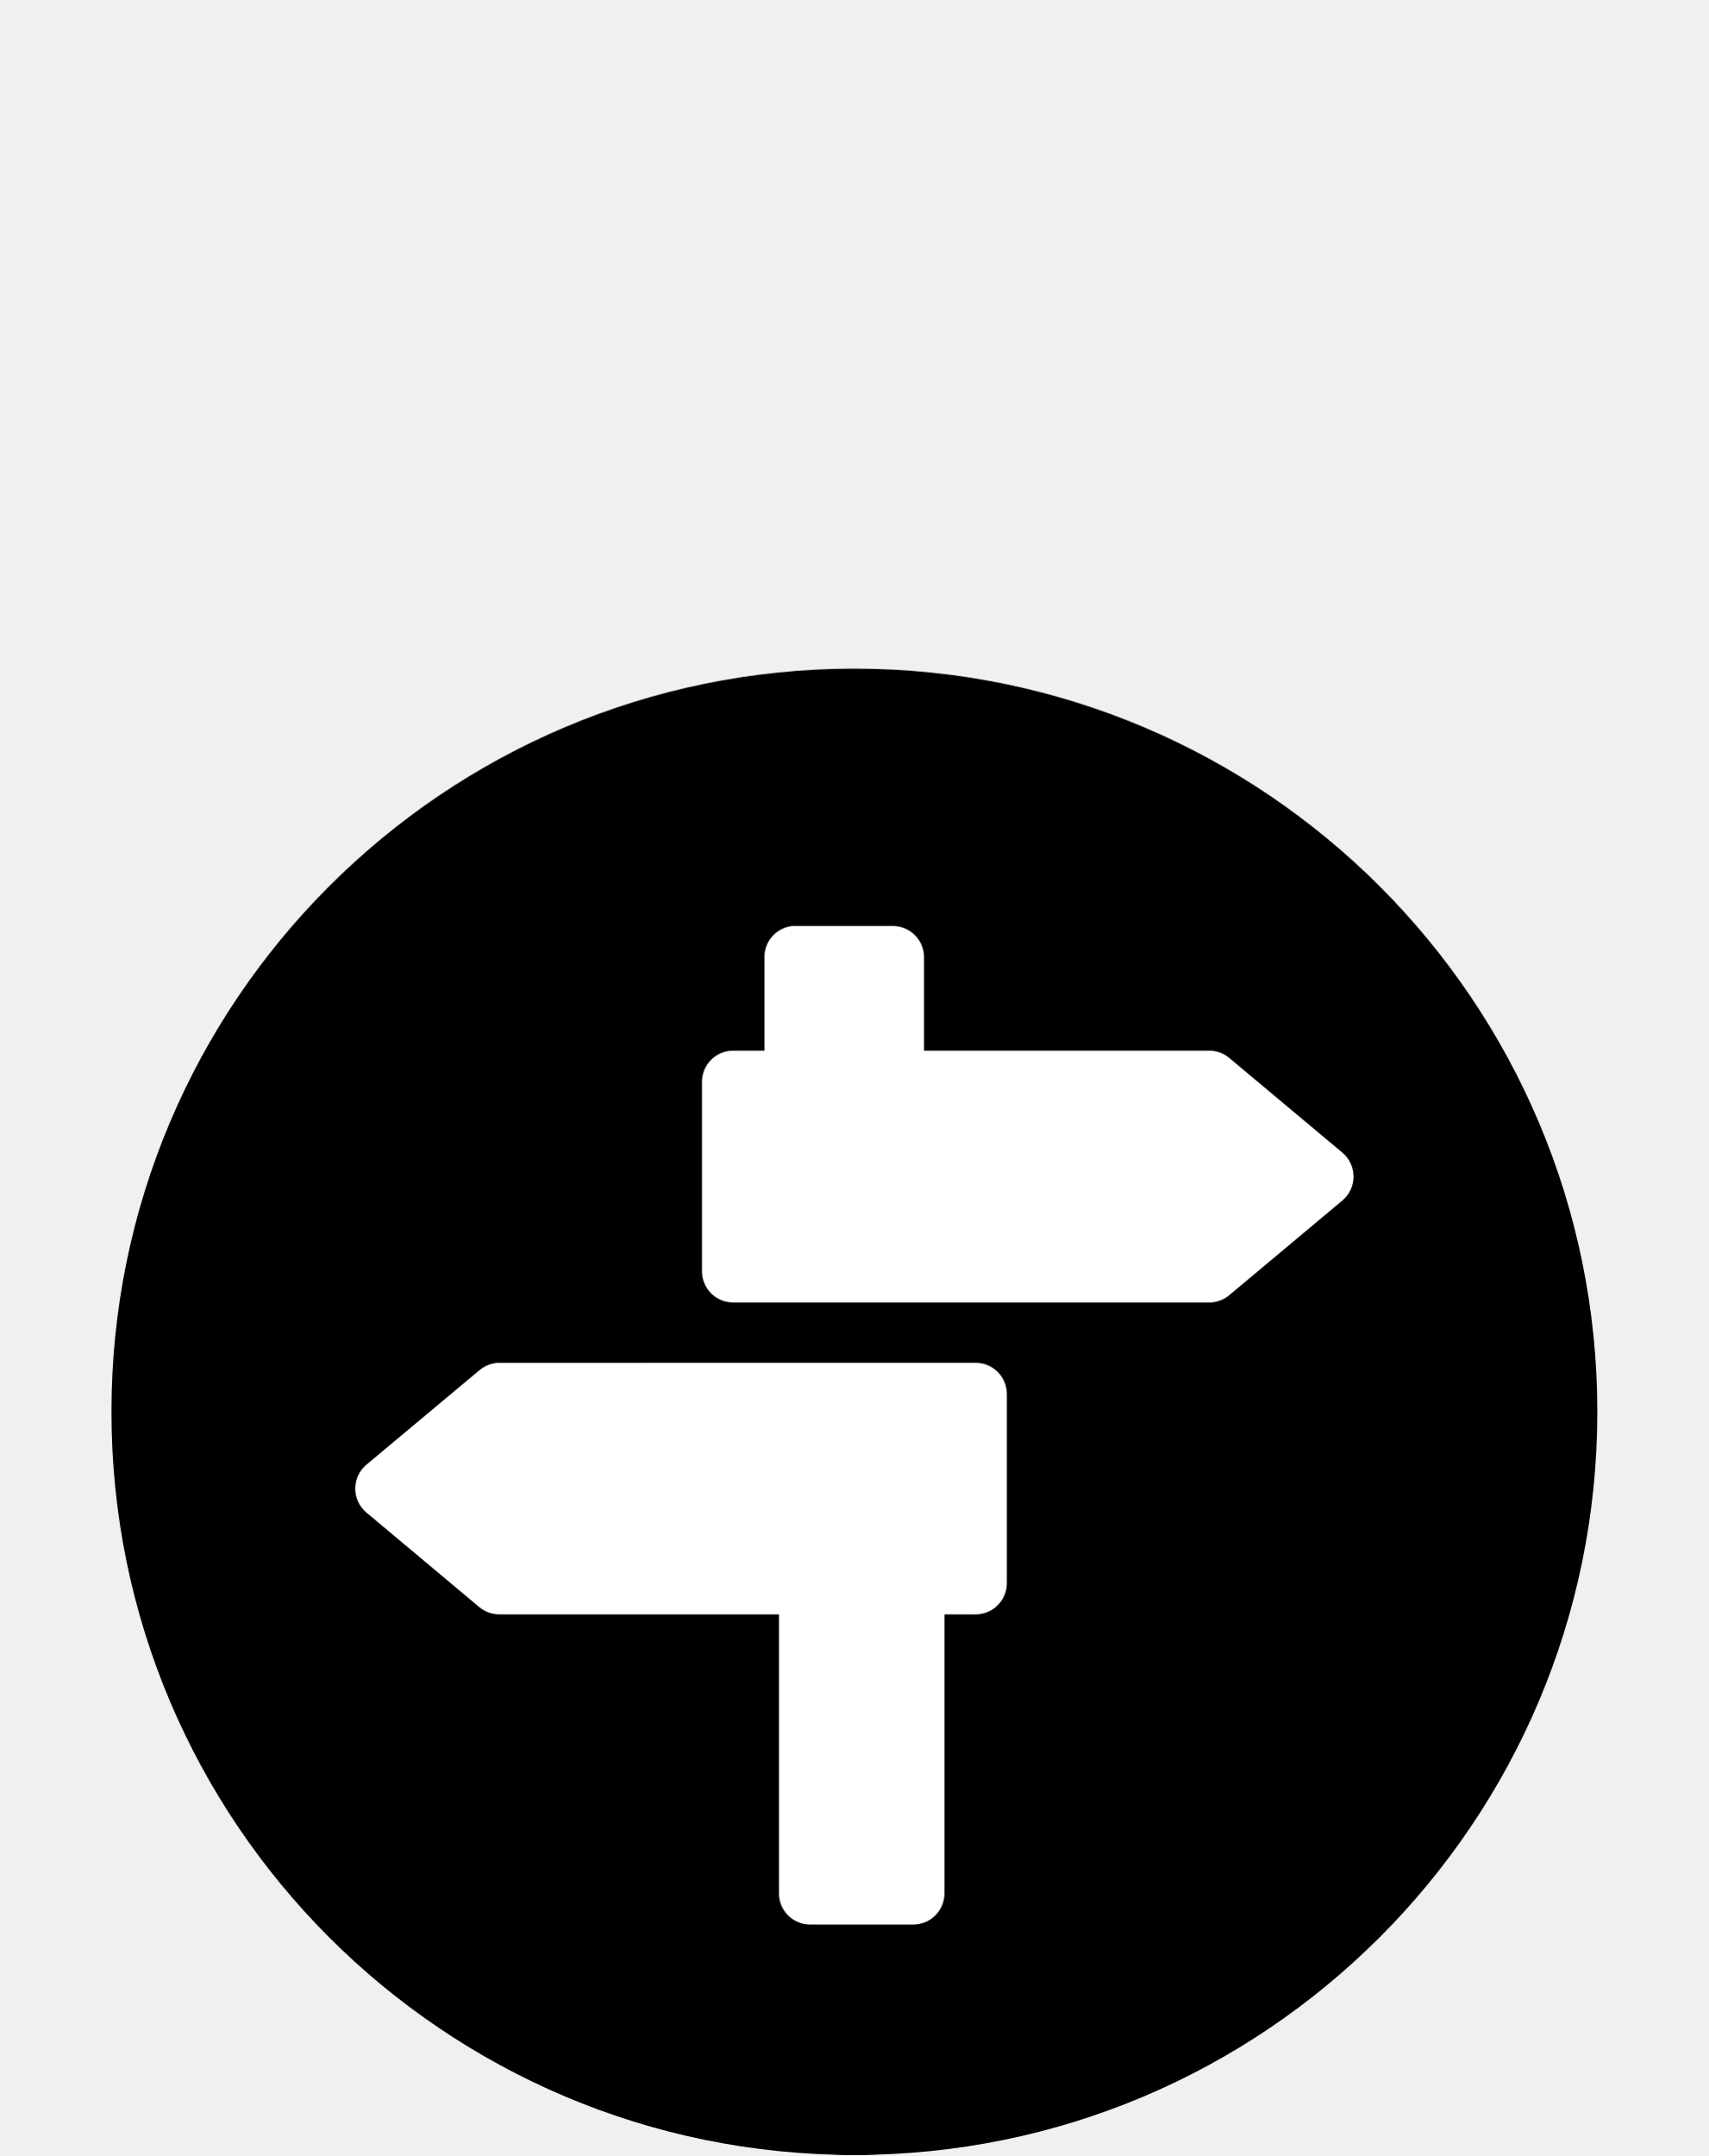
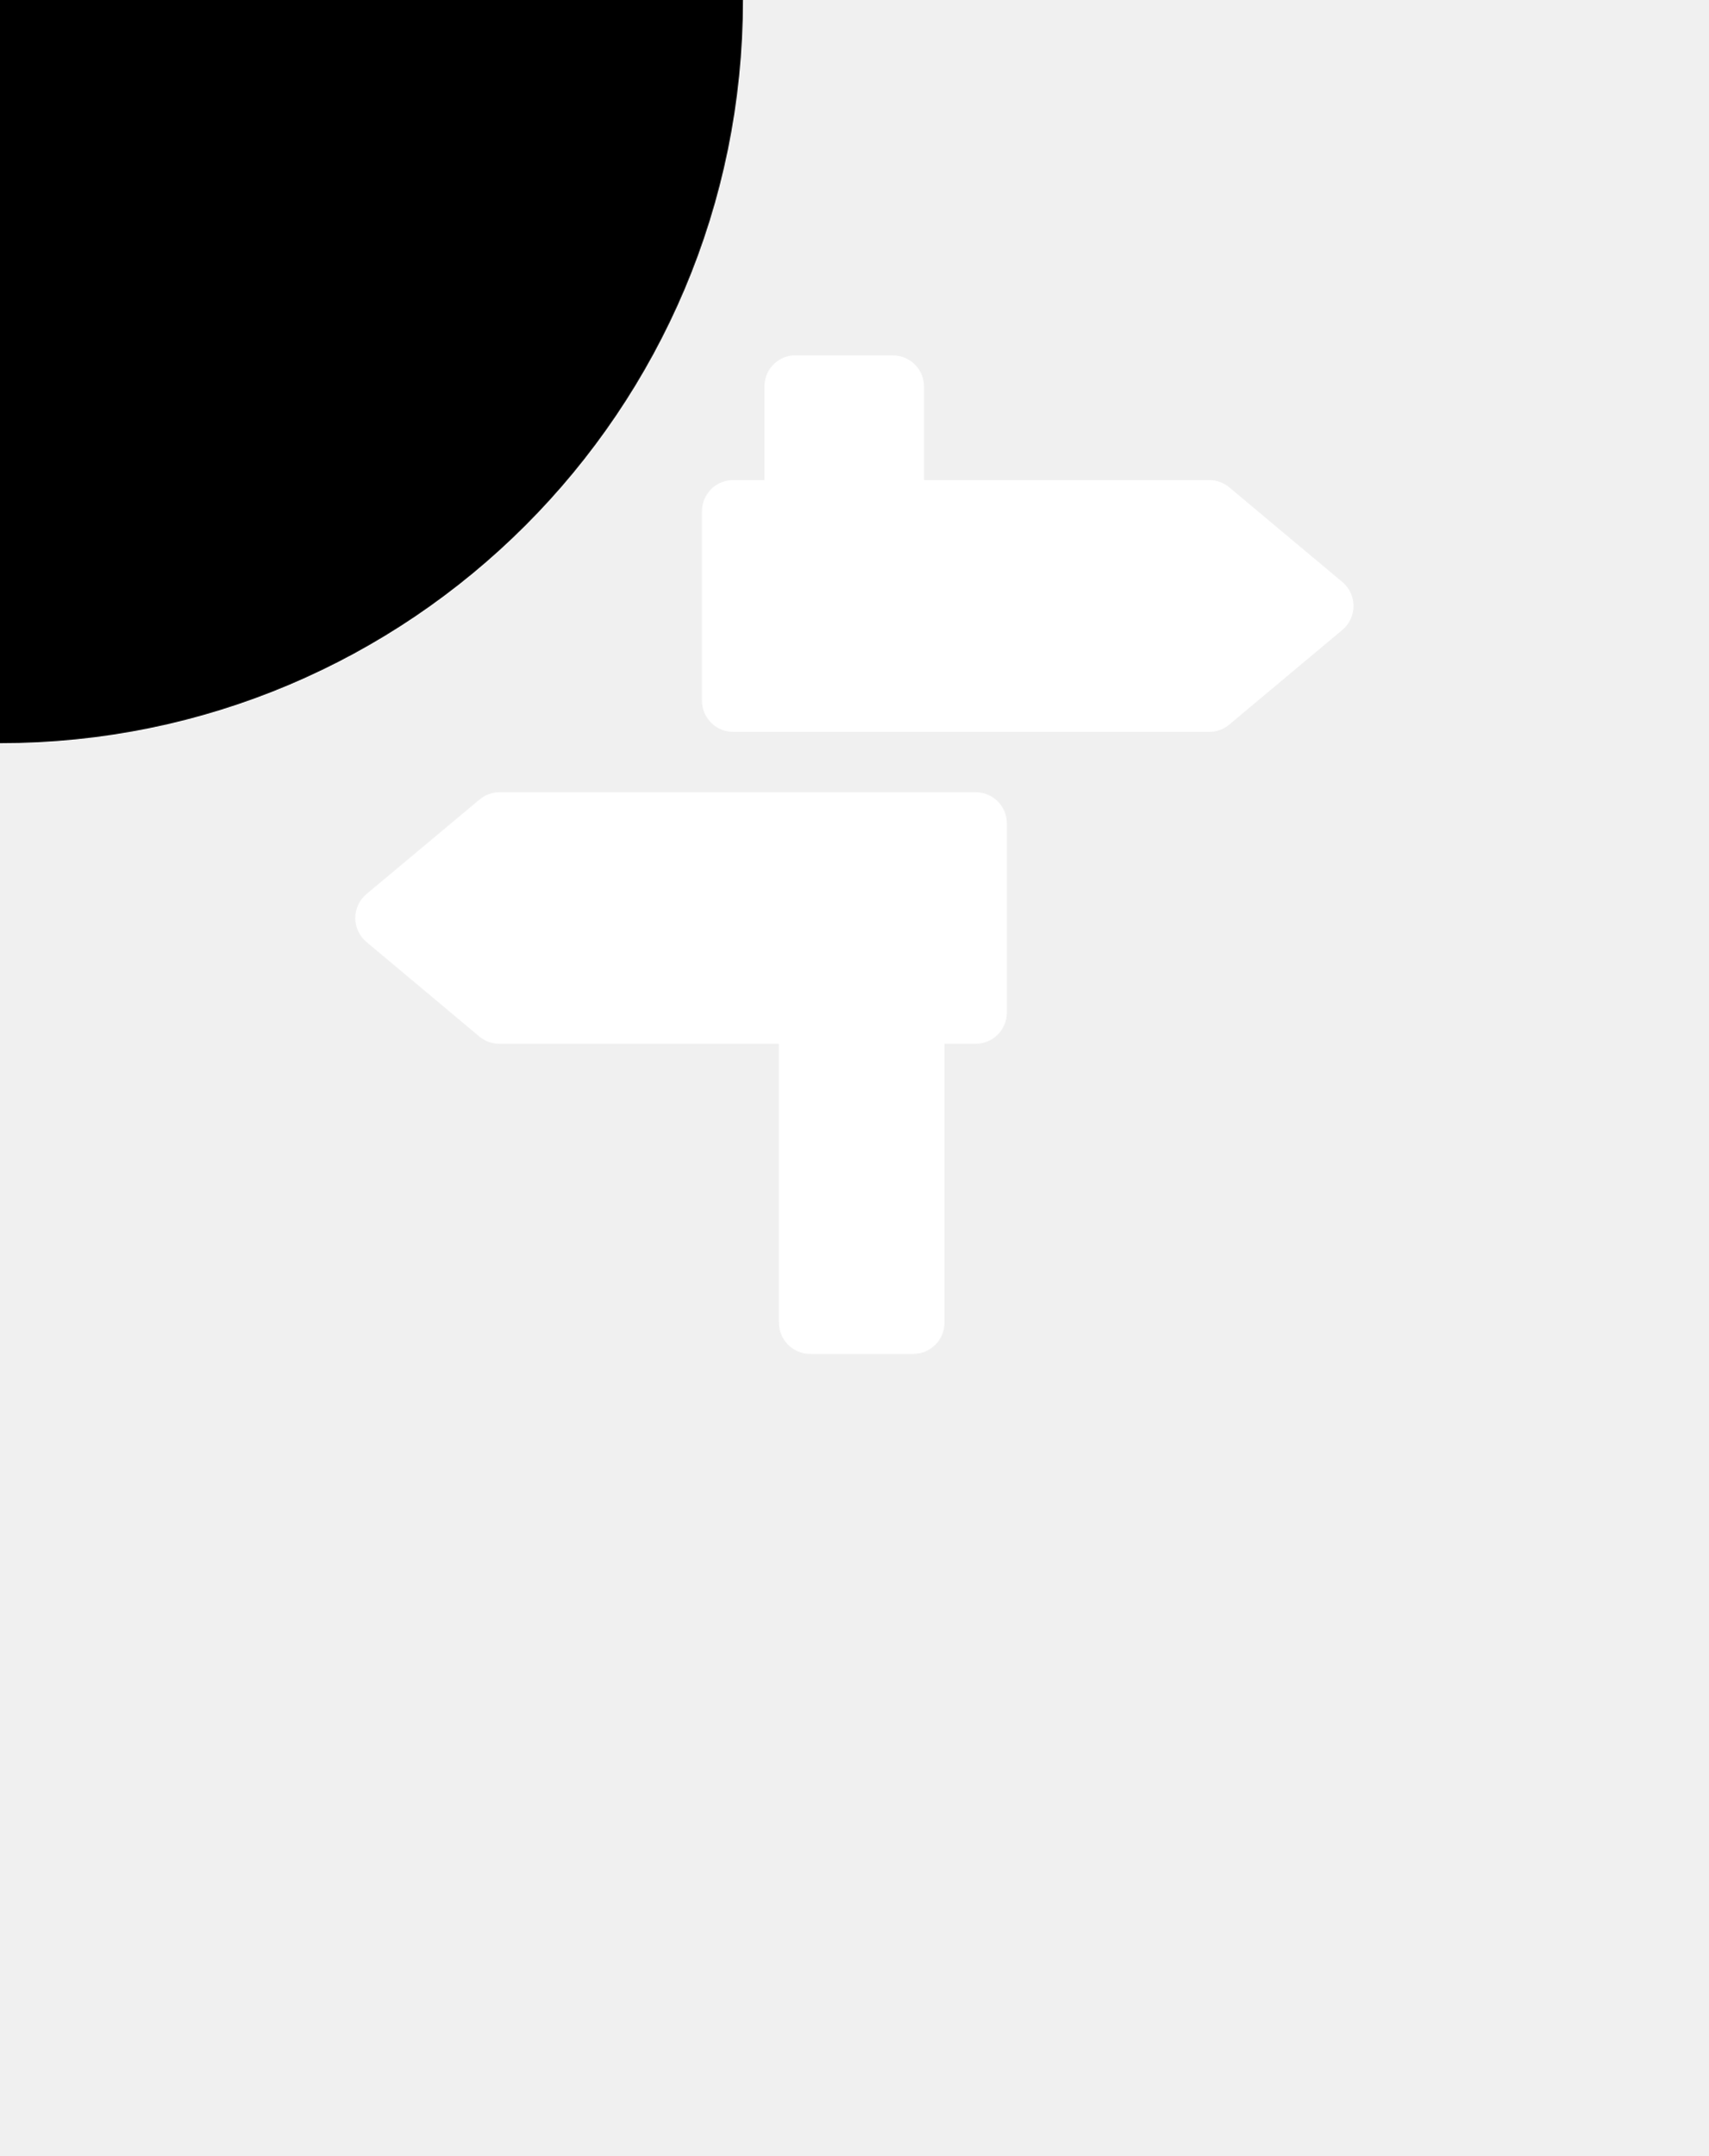
<svg xmlns="http://www.w3.org/2000/svg" class="fest-svg" viewBox="0 0 230 290">
-   <g class="fest-svg__marker" transform="translate(115,268) scale(1.3,1)">
+   <g class="fest-svg__marker">
    <path fill="currentColor" d="M137,268c0,12.15-9.85,22-22,22s-22-9.85-22-22s9.85-22,22-22s22,9.85,22,22Z" transform="translate(-115,-268)" />
  </g>
-   <g class="fest-svg__marker-background" transform="translate(115.3378,268.8145)">
-     <g transform="scale(0.6,0.6)">
+   <g class="fest-svg__marker-background">
+     <g>
      <path d="M196.542,231.605l-.696.634c-2.461,2.453-5.033,4.795-7.706,7.019l-68.799,62.664c-2.62,2.644-6.206,2.624-8.846,0l-67.872-61.901c-29.515-32.542-42.705-53.602-42.705-89.947c0-63.903,51.487-115.748,115-115.748s115,49.974,115,113.877c0,31.828-12.772,62.483-33.441,83.402h.065Z" transform="translate(-115.5157,-303.2333)" fill="#fff" stroke-linejoin="bevel" />
    </g>
  </g>
-   <g class="fest-svg__background" transform="translate(115,189.975)">
+   <g class="fest-svg__background">
    <path fill="currentColor" d="M15,115C15,59.772,59.772,15,115,15c55.228,0,100,44.772,100,100c0,55.228-44.772,100-100,100-55.228,0-100-44.772-100-100Z" transform="translate(-115,-115)" />
  </g>
-   <g class="fest-svg__icon" transform="translate(115,190.6067)">
-     <g transform="translate(-115,-113.821)">
+   <g class="fest-svg__icon">
+     <g>
      <path d="M106.67 47.819C105.634 47.922 104.672 48.408 103.973 49.181C103.275 49.954 102.888 50.959 102.889 52.001V64.593H98.698C97.579 64.589 96.503 65.032 95.712 65.823C94.921 66.615 94.477 67.69 94.482 68.809V94.263C94.477 95.383 94.921 96.457 95.712 97.249C96.504 98.041 97.579 98.483 98.698 98.479H162.782C163.768 98.475 164.72 98.123 165.472 97.487L180.696 84.747C181.643 83.949 182.188 82.774 182.188 81.536C182.188 80.298 181.642 79.123 180.694 78.325L165.472 65.585C164.72 64.949 163.767 64.598 162.782 64.593H124.375V52.001C124.371 50.894 123.928 49.832 123.145 49.048C122.361 48.266 121.3 47.823 120.192 47.819H107.106C106.962 47.811 106.817 47.811 106.672 47.819L106.67 47.819ZM67.233 106.599C66.246 106.603 65.29 106.954 64.535 107.591L49.321 120.306C48.367 121.104 47.812 122.285 47.812 123.53C47.812 124.775 48.366 125.955 49.32 126.753L64.534 139.493C65.294 140.119 66.25 140.458 67.233 140.452H104.844V177.997C104.846 179.112 105.292 180.18 106.083 180.966C106.873 181.753 107.944 182.192 109.059 182.188H122.941C124.051 182.184 125.114 181.74 125.897 180.955C126.681 180.169 127.122 179.106 127.124 177.997V140.452H131.34C132.448 140.447 133.51 140.005 134.294 139.221C135.076 138.437 135.518 137.375 135.523 136.268V110.814C135.527 109.701 135.089 108.63 134.305 107.84C133.52 107.049 132.454 106.603 131.34 106.598L67.233 106.599Z" fill="white" />
    </g>
  </g>
</svg>
